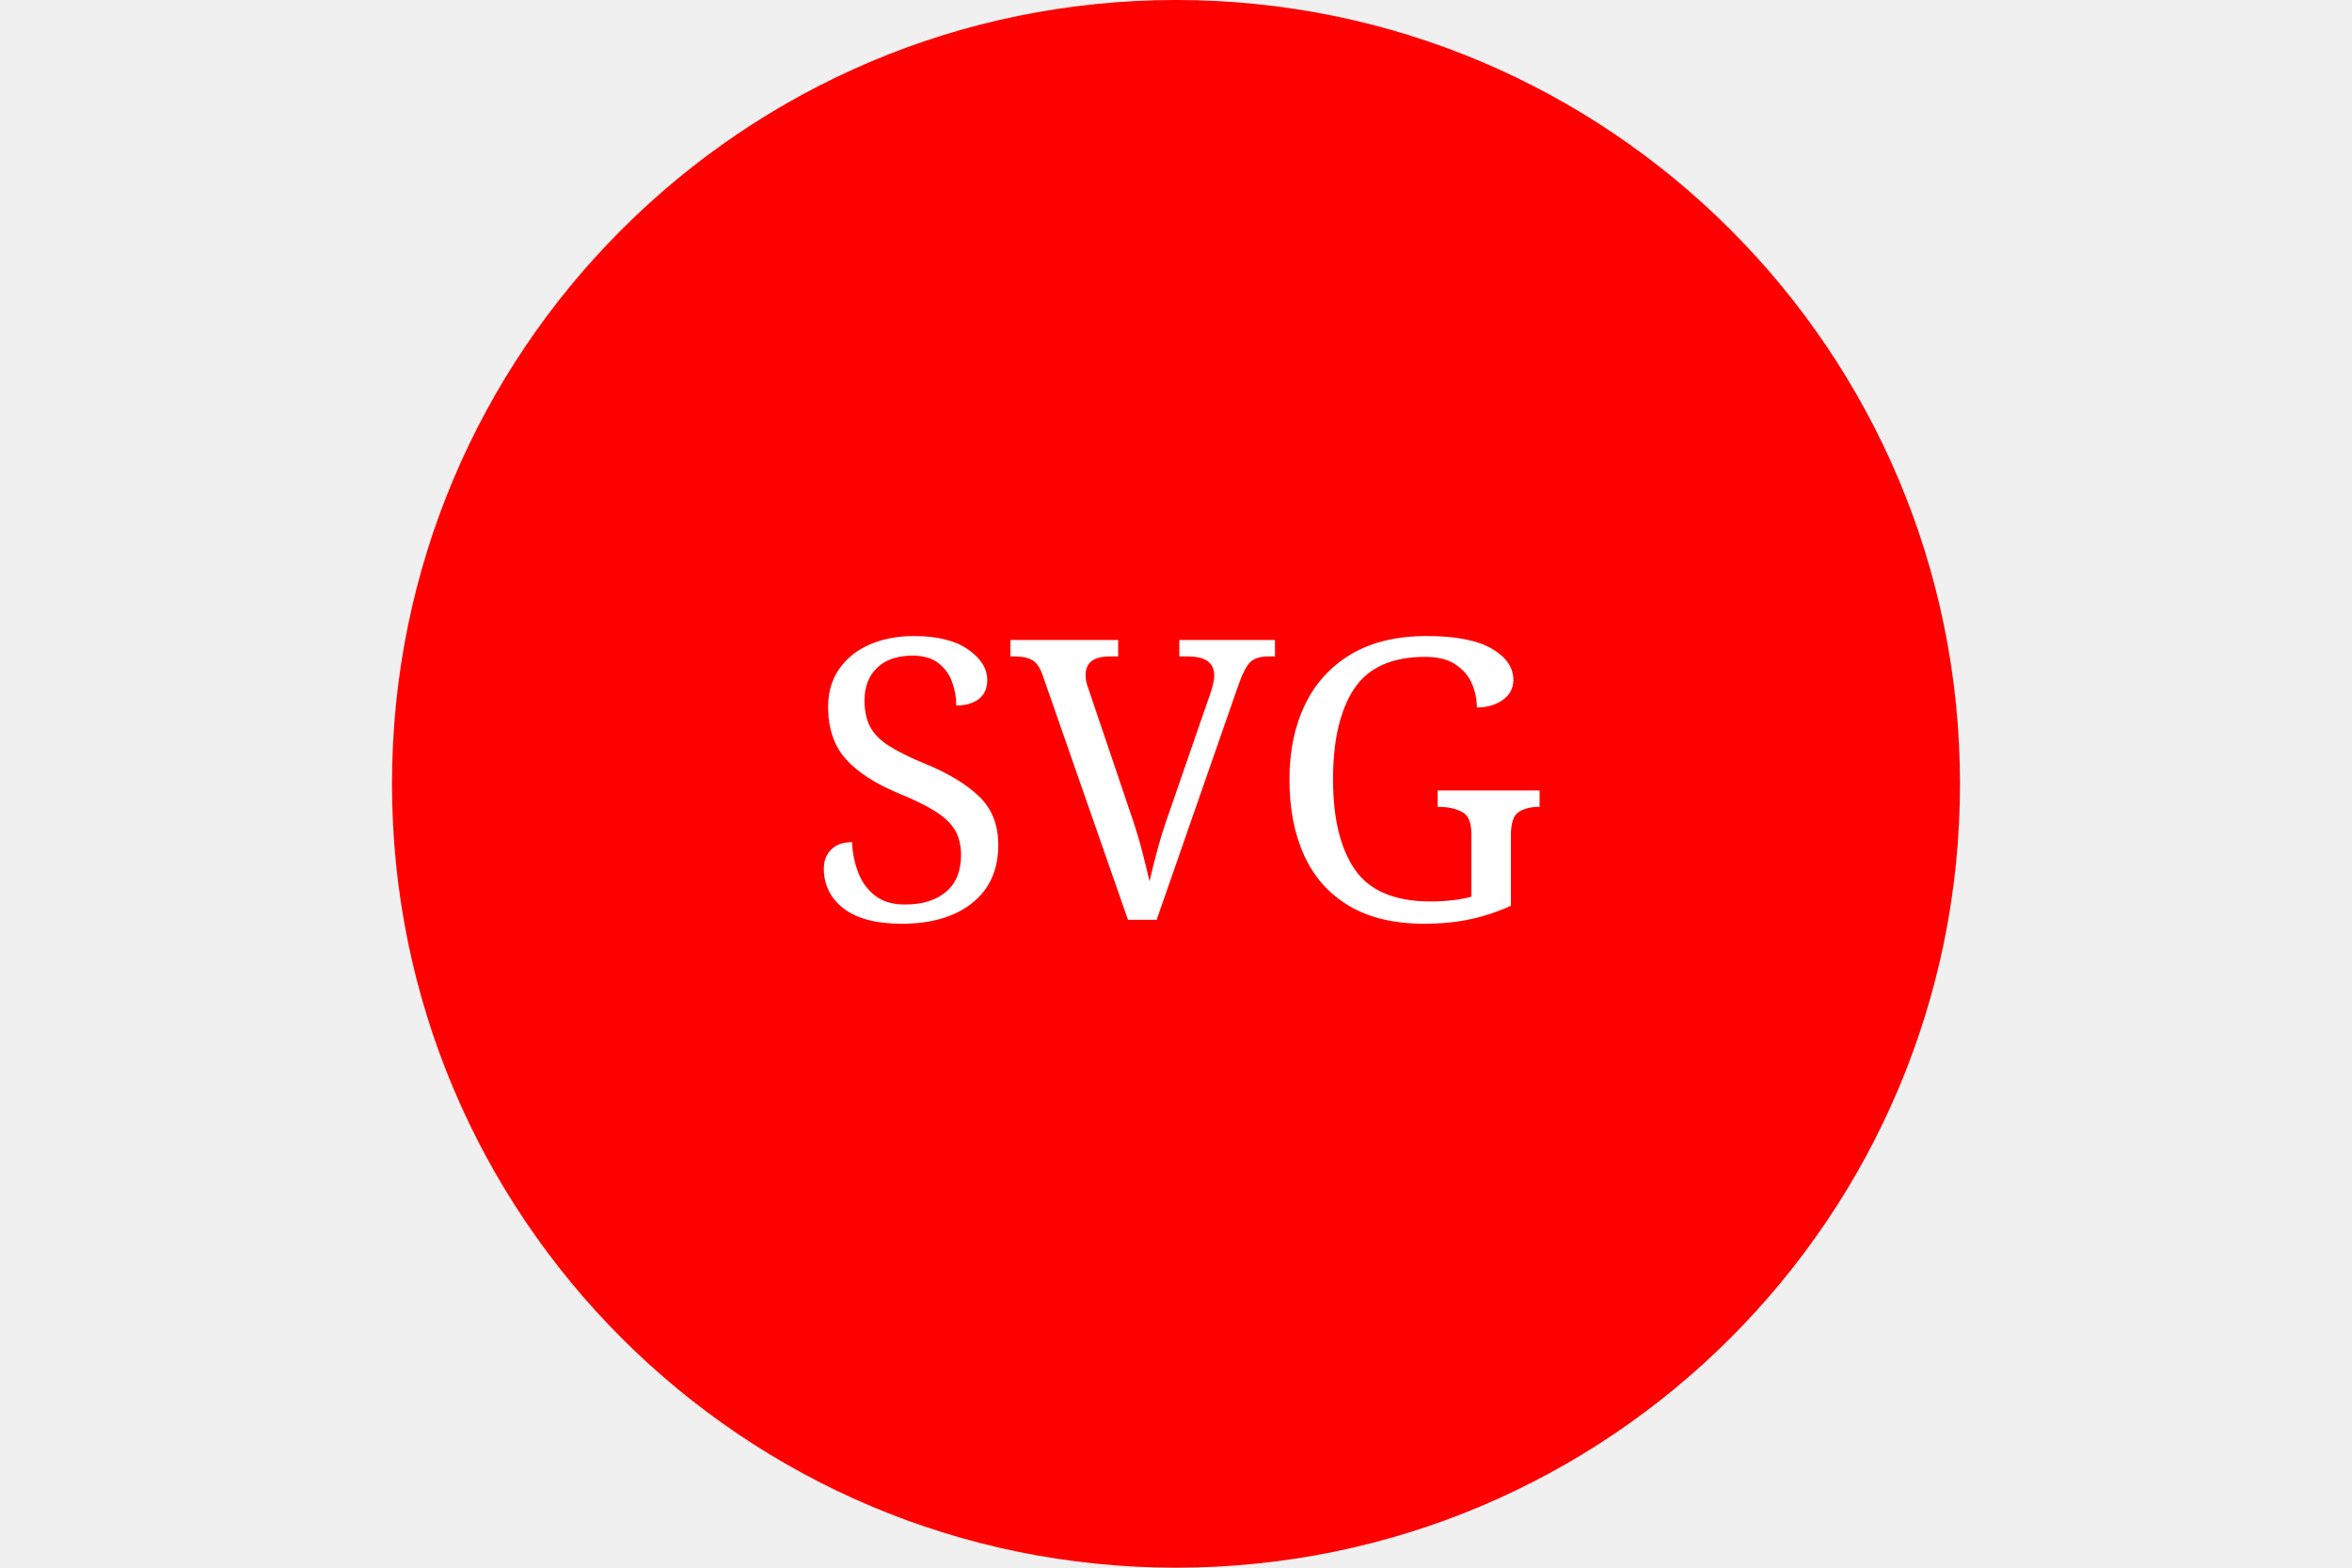
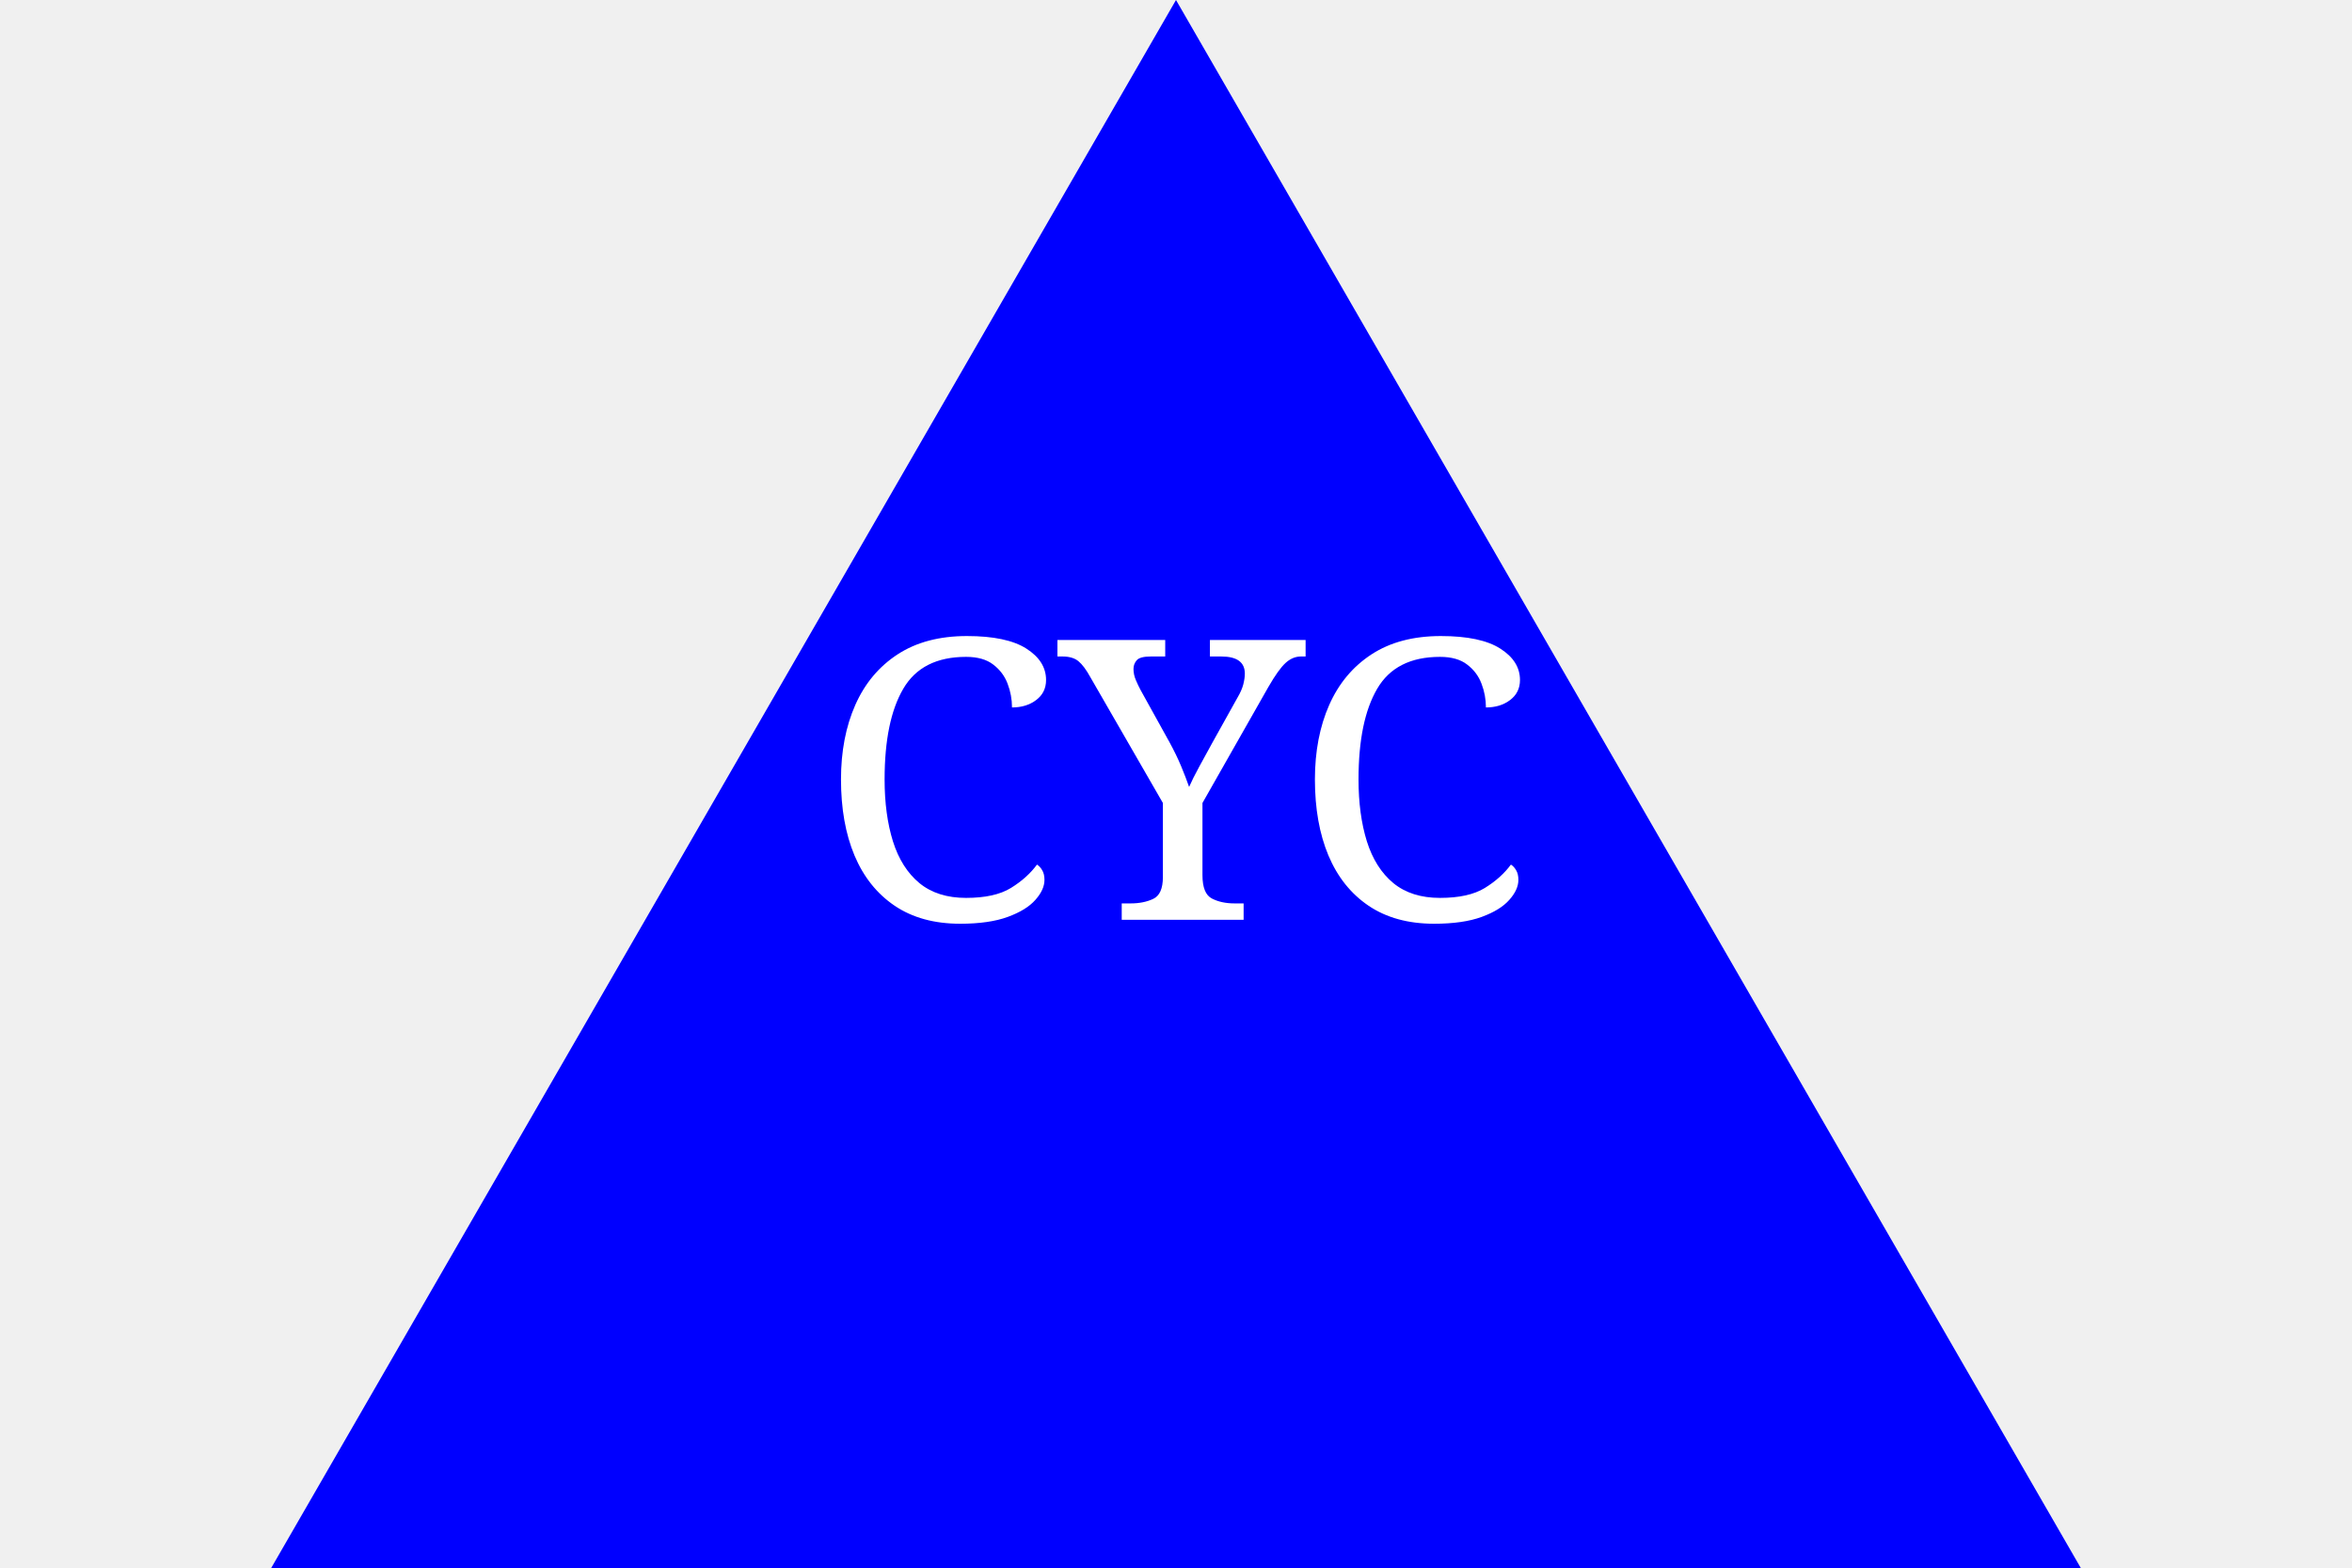
<svg xmlns="http://www.w3.org/2000/svg" width="300" height="200">
-   <circle cx="150" cy="100" r="100" fill="red" />
-   <text x="50%" y="50%" text-anchor="middle" dominant-baseline="middle" fill="white" font-size="50" font-family="serif">SVG</text>
+   <polygon points="0, 260 150, 0 300, 260" fill="blue" />
+   <text x="50%" y="50%" text-anchor="middle" dominant-baseline="middle" fill="white" font-size="50" font-family="serif">CYC</text>
</svg>
